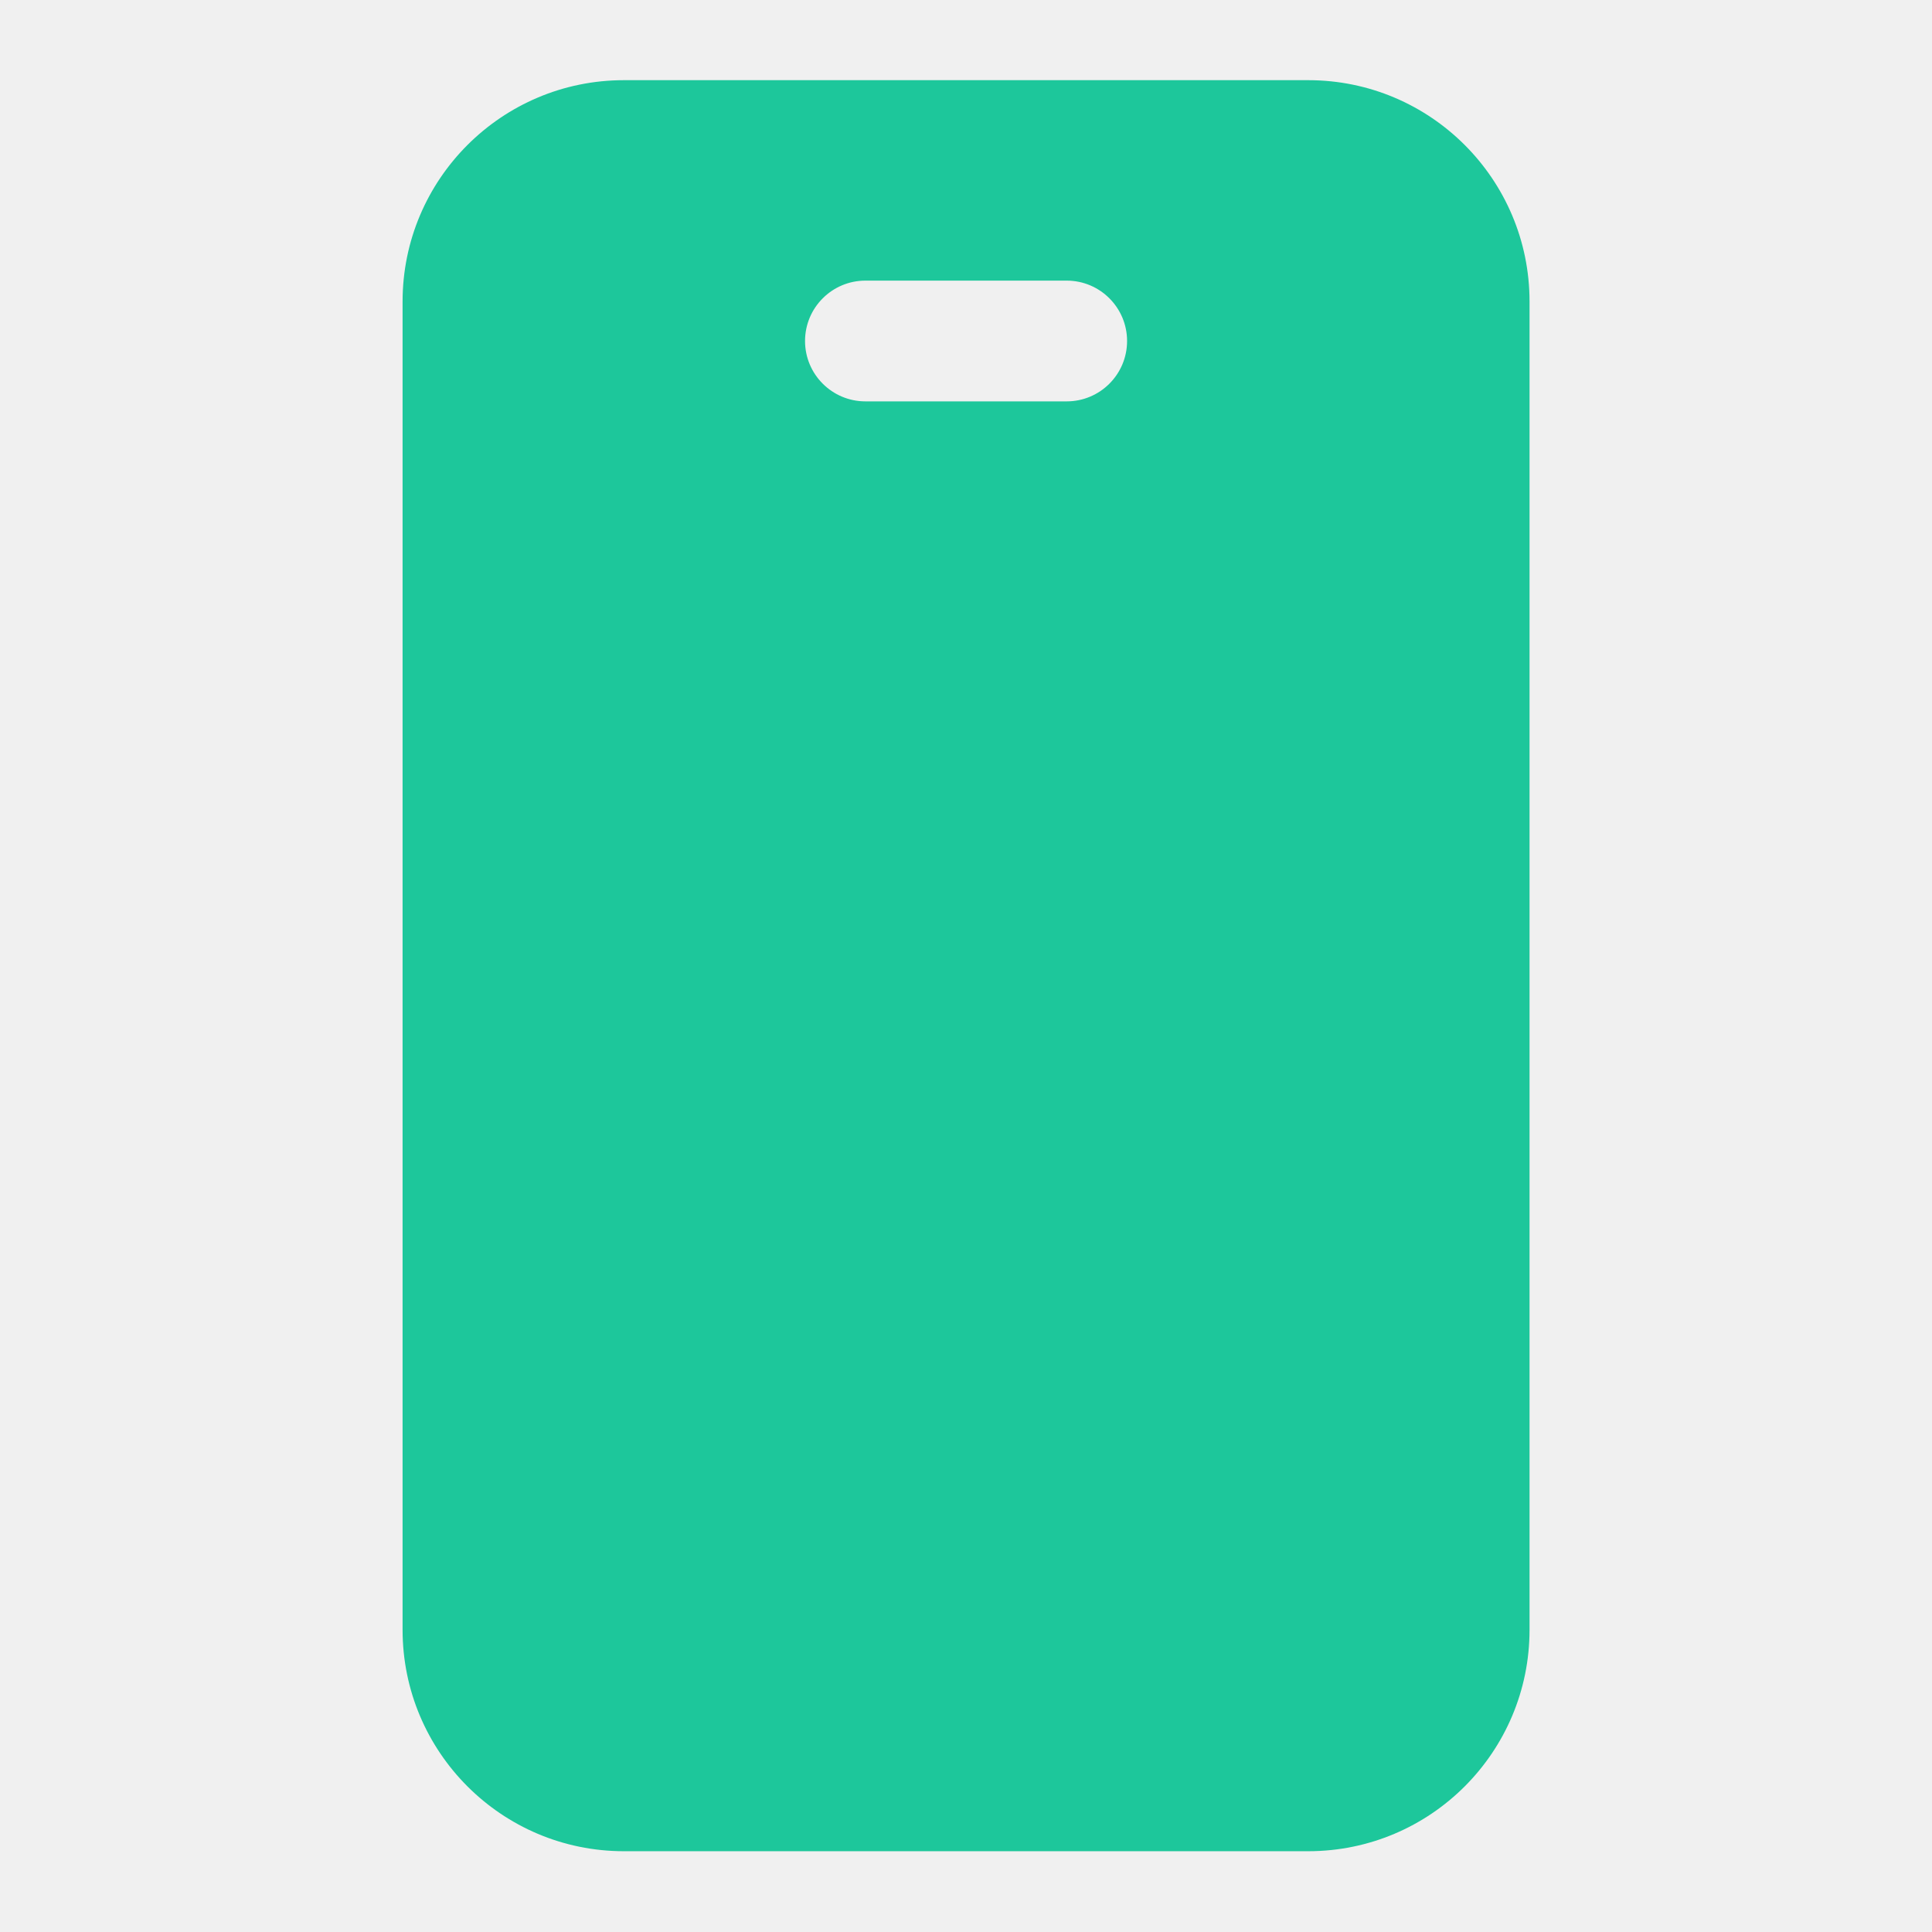
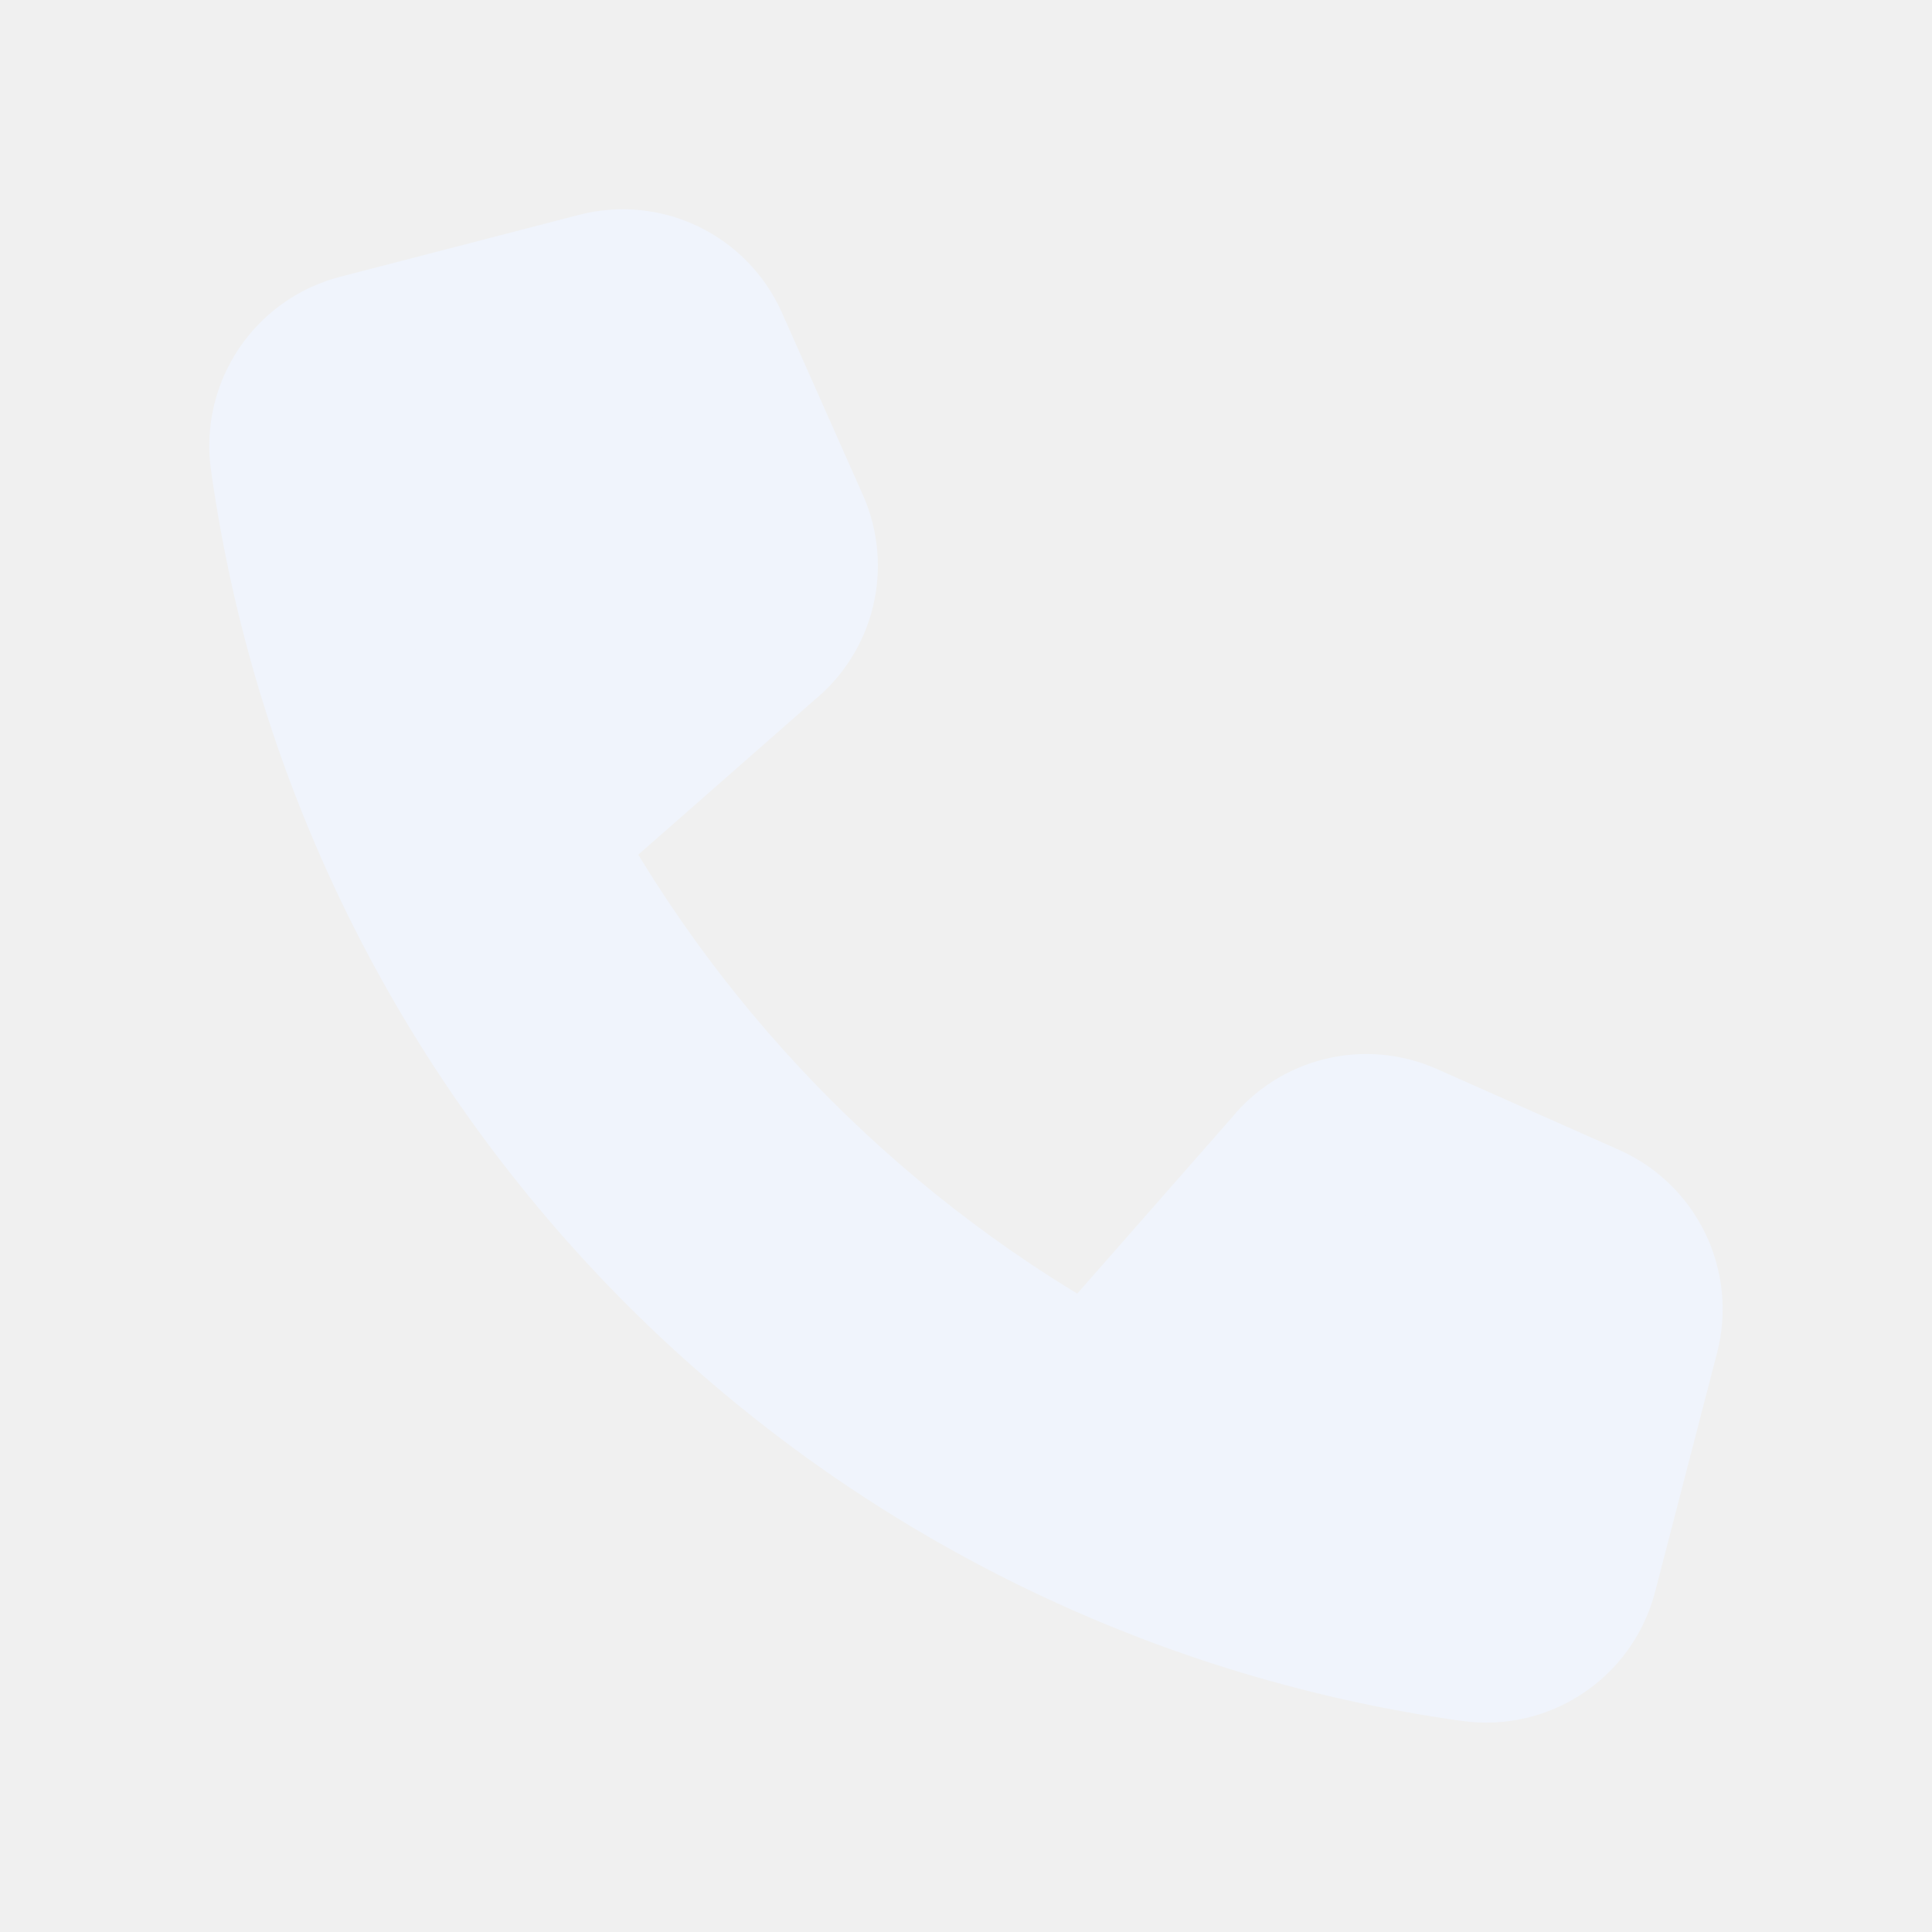
- <svg xmlns="http://www.w3.org/2000/svg" width="16" height="16" viewBox="0 0 16 16" fill="none">
-   <g clip-path="url(#clip0_63025_112778)">
-     <path fill-rule="evenodd" clip-rule="evenodd" d="M5.167 15.331C4.155 15.331 3.334 14.51 3.334 13.497V2.497C3.334 1.485 4.155 0.664 5.167 0.664H10.834C11.847 0.664 12.667 1.485 12.667 2.497V13.497C12.667 14.51 11.847 15.331 10.834 15.331H5.167ZM7.167 2.324C6.891 2.324 6.667 2.548 6.667 2.824C6.667 3.1 6.891 3.324 7.167 3.324H8.834C9.11 3.324 9.334 3.1 9.334 2.824C9.334 2.548 9.11 2.324 8.834 2.324H7.167Z" fill="#1DC79B" />
-   </g>
-   <defs>
-     <clipPath id="clip0_63025_112778">
-       <rect width="16" height="16" fill="white" />
-     </clipPath>
-   </defs>
+ <svg xmlns="http://www.w3.org/2000/svg" width="24" height="24" viewBox="0 0 24 24" fill="none">
+   <path id="Vector" d="M8.497 15.502C11.082 18.087 14.487 19.853 18.299 20.388C18.886 20.47 19.442 20.099 19.592 19.525L20.362 16.555C20.505 16.005 20.229 15.431 19.708 15.199L17.445 14.194C16.962 13.979 16.395 14.117 16.065 14.53L13.593 17.345C12.127 16.549 10.79 15.547 9.621 14.378C8.452 13.209 7.45 11.872 6.654 10.406L9.469 7.934C9.882 7.604 10.02 7.037 9.805 6.554L8.8 4.291C8.568 3.77 7.994 3.494 7.444 3.637L4.474 4.407C3.9 4.557 3.529 5.113 3.611 5.7C4.146 9.512 5.912 12.916 8.497 15.502Z" fill="#F0F4FC" stroke="#F0F4FC" stroke-width="2" stroke-linecap="round" stroke-linejoin="round" />
</svg>
